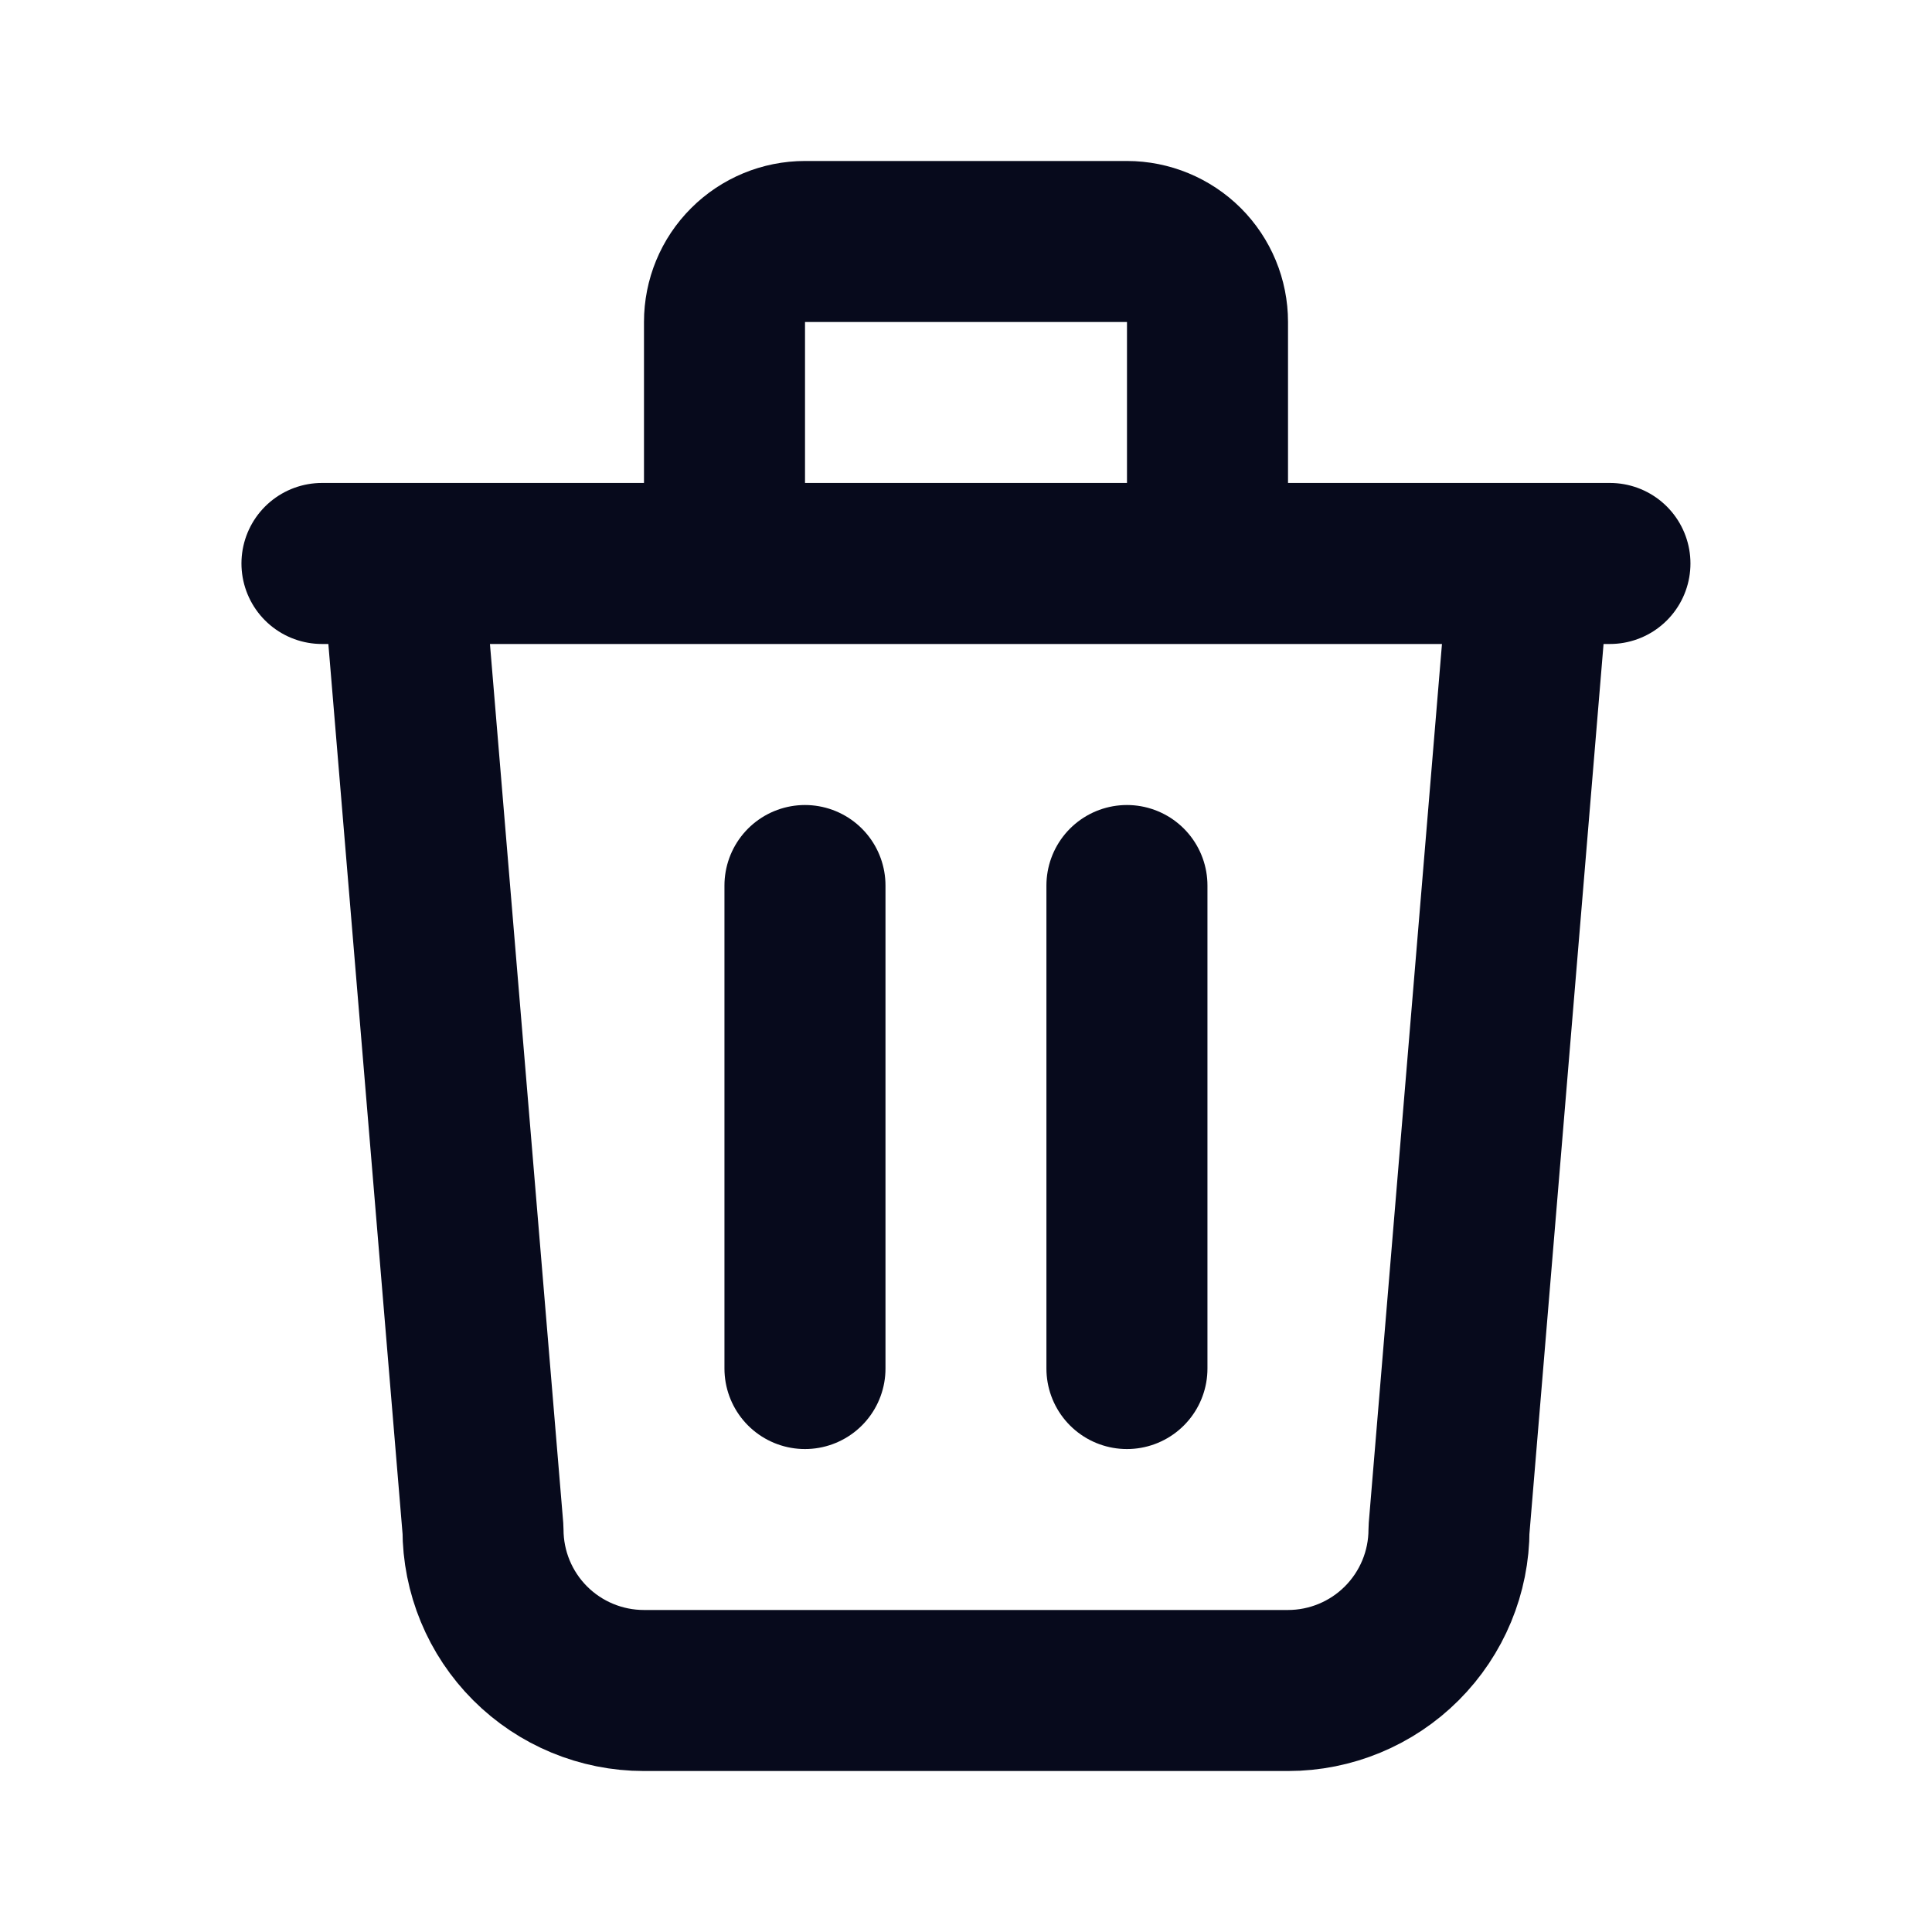
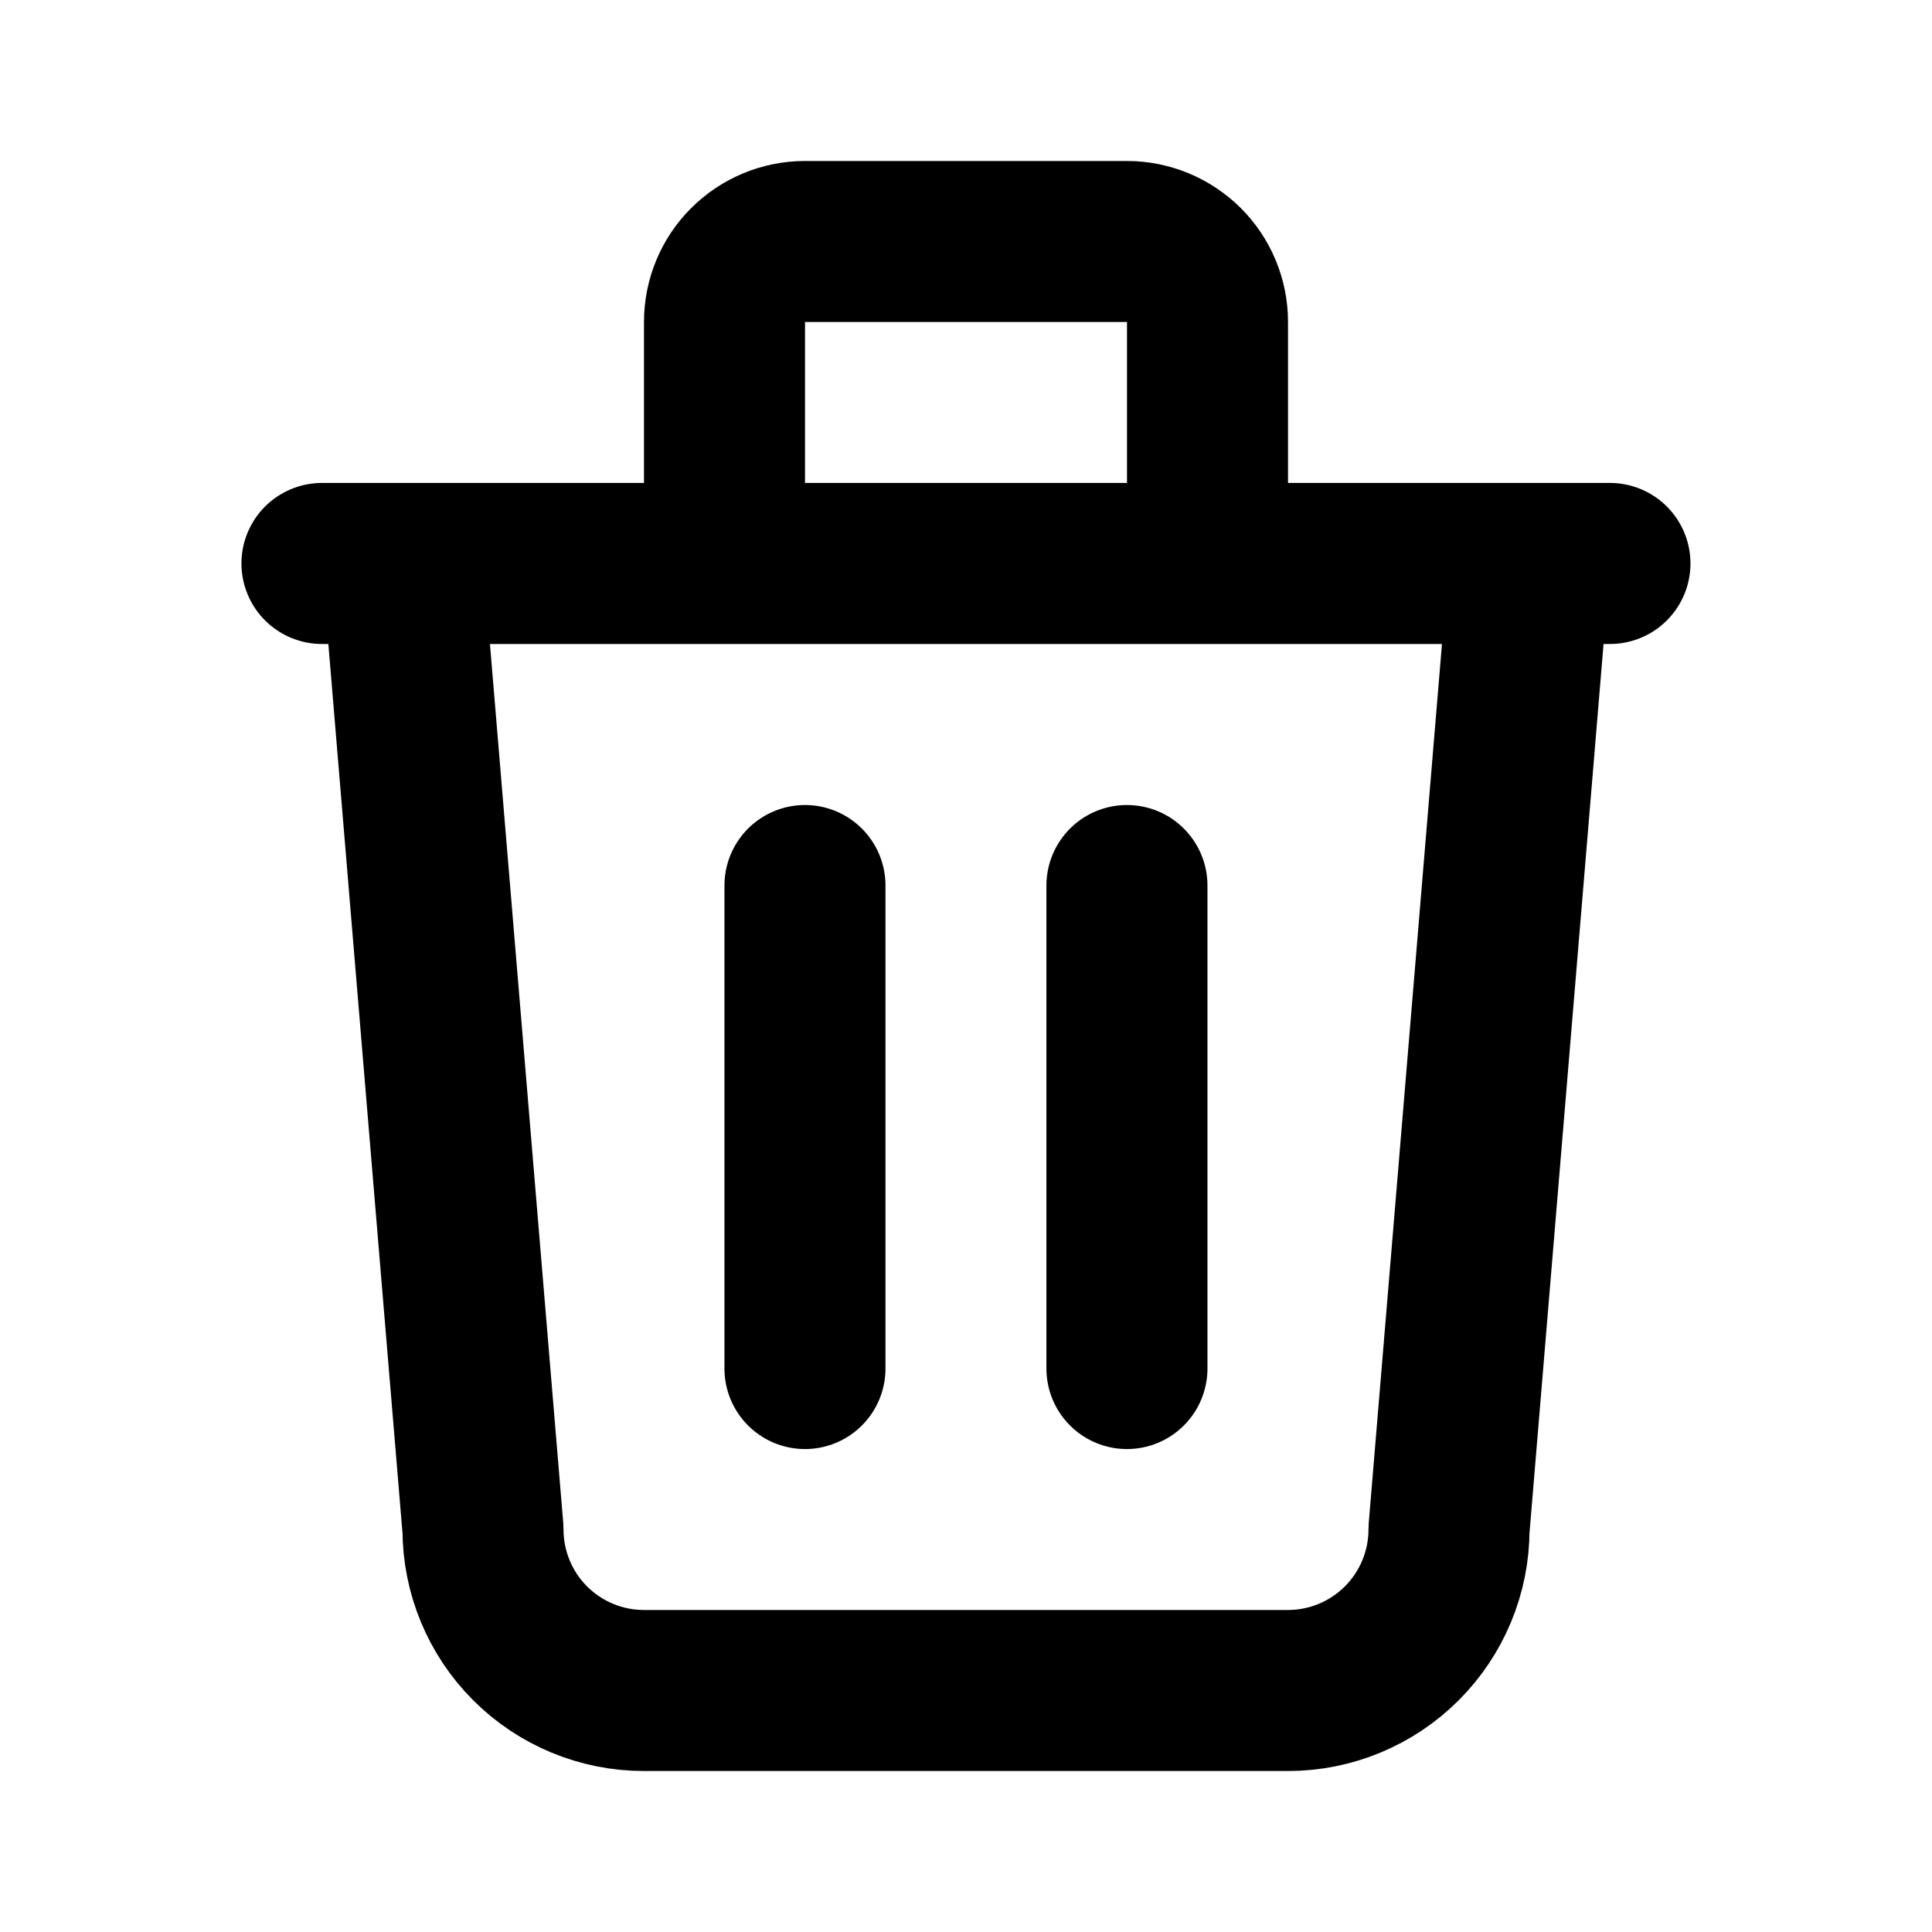
<svg xmlns="http://www.w3.org/2000/svg" width="20" height="20" viewBox="0 0 20 20" fill="none">
-   <path d="M3.333 5.833H16.666M8.333 9.167V14.167M11.666 9.167V14.167M4.166 5.833L5 15.833C5 16.275 5.175 16.699 5.488 17.012C5.8 17.324 6.224 17.5 6.666 17.5H13.333C13.775 17.5 14.199 17.324 14.511 17.012C14.824 16.699 15 16.275 15 15.833L15.833 5.833M7.5 5.833V3.333C7.5 3.112 7.587 2.9 7.744 2.744C7.9 2.588 8.112 2.5 8.333 2.5H11.666C11.887 2.5 12.099 2.588 12.256 2.744C12.412 2.9 12.5 3.112 12.5 3.333V5.833" stroke="#070A1C" style="stroke:#070A1C;stroke:color(display-p3 0.028 0.039 0.11);stroke-opacity:1;" stroke-width="1.667" stroke-linecap="round" stroke-linejoin="round" />
+   <path d="M3.333 5.833H16.666M8.333 9.167V14.167M11.666 9.167V14.167M4.166 5.833L5 15.833C5 16.275 5.175 16.699 5.488 17.012C5.8 17.324 6.224 17.5 6.666 17.5H13.333C13.775 17.5 14.199 17.324 14.511 17.012C14.824 16.699 15 16.275 15 15.833L15.833 5.833M7.5 5.833V3.333C7.5 3.112 7.587 2.9 7.744 2.744C7.9 2.588 8.112 2.5 8.333 2.5H11.666C11.887 2.5 12.099 2.588 12.256 2.744C12.412 2.9 12.5 3.112 12.5 3.333V5.833" stroke="currentColor" stroke-width="1.667" stroke-linecap="round" stroke-linejoin="round" />
</svg>
